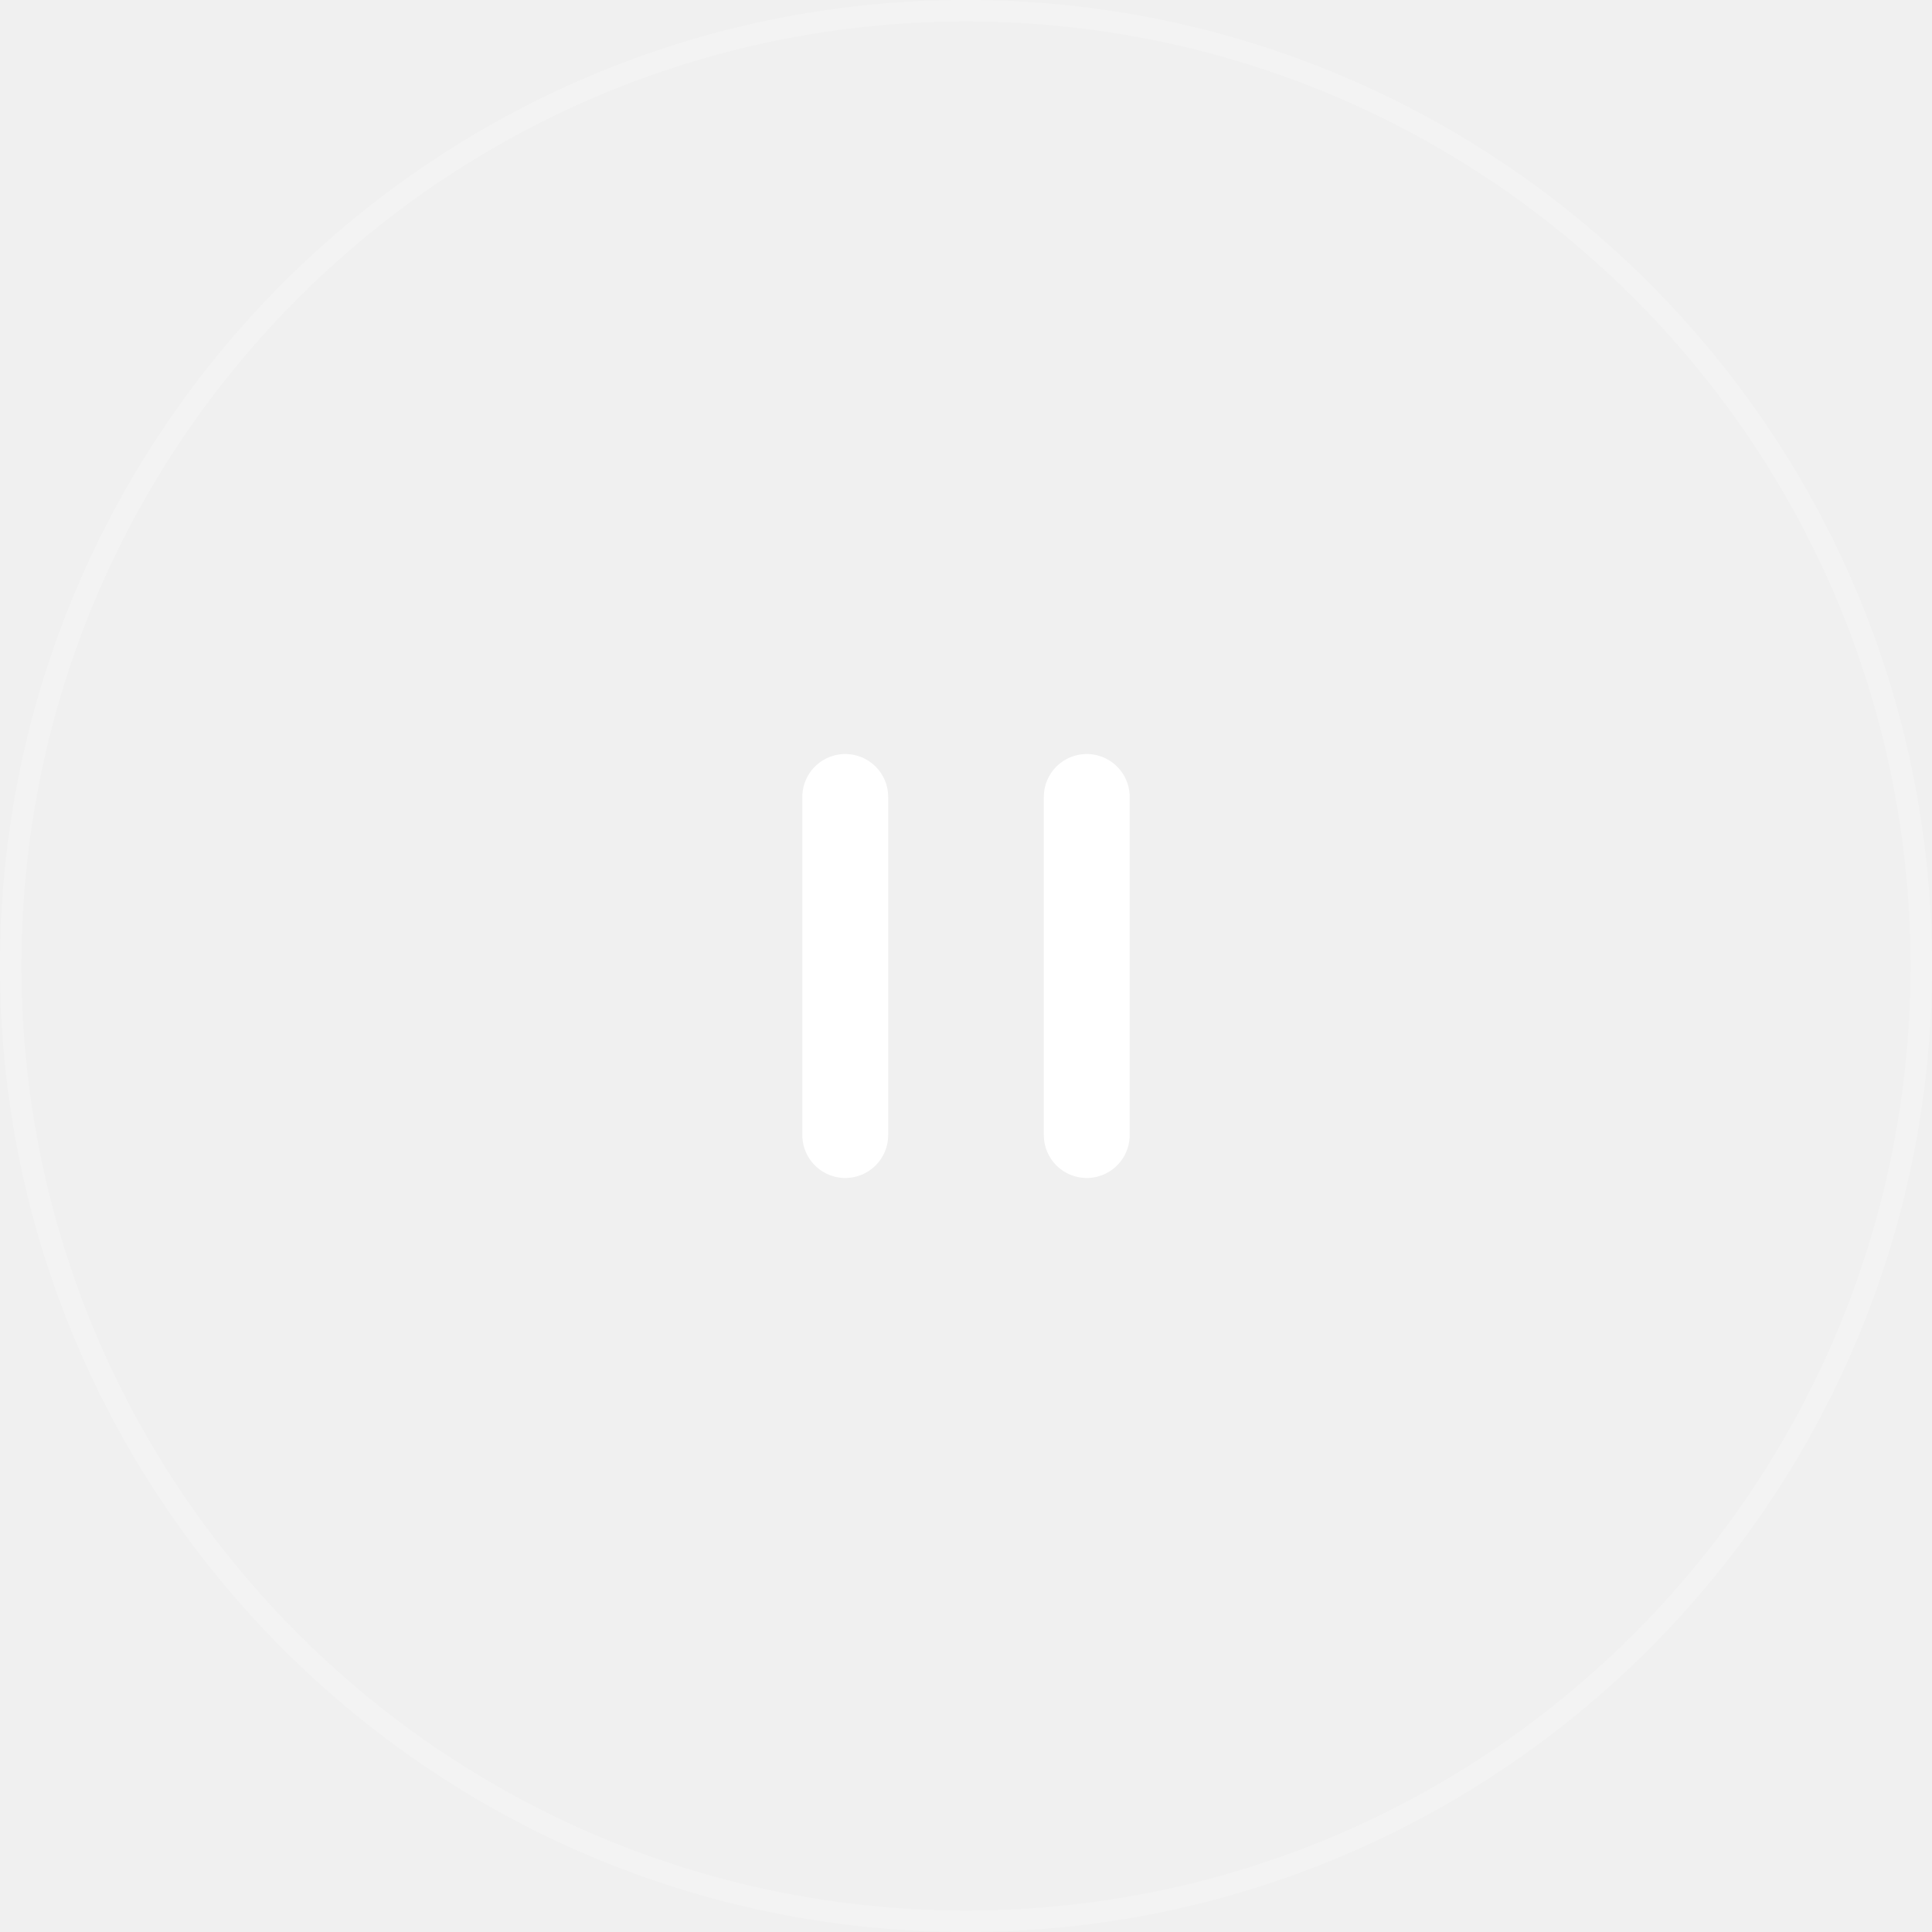
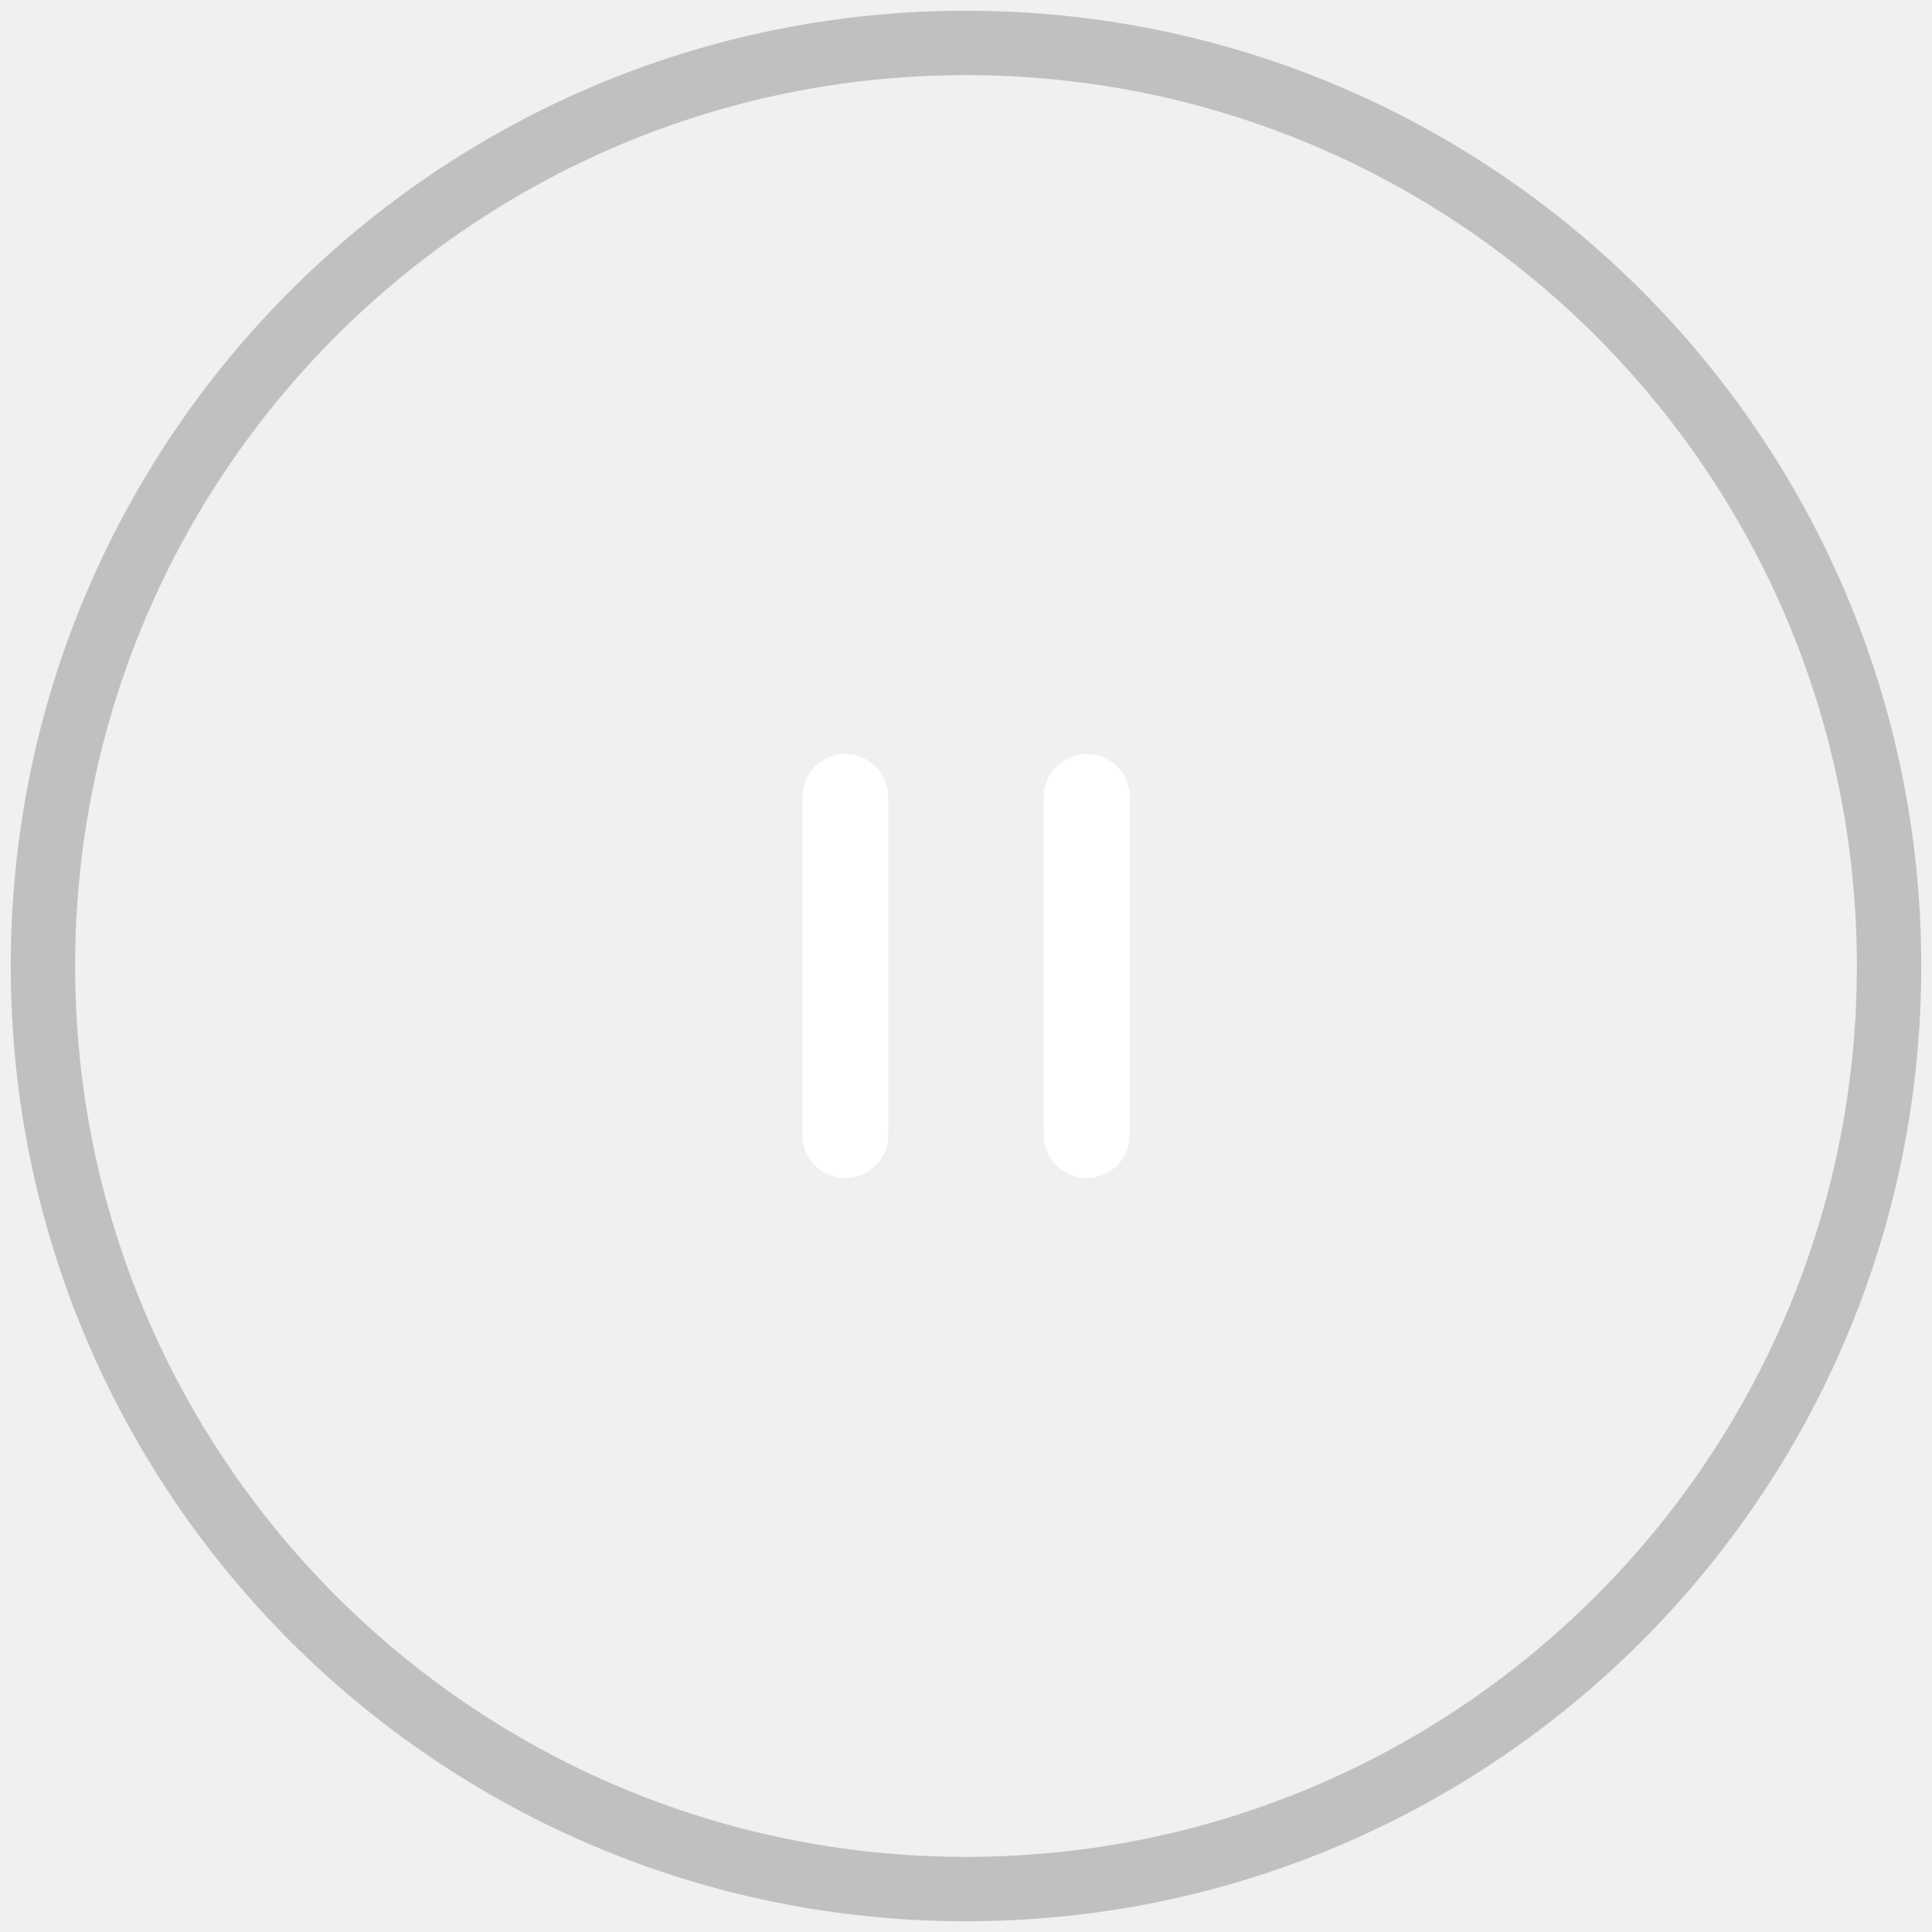
<svg xmlns="http://www.w3.org/2000/svg" width="90px" height="90px" viewBox="0 0 90 90" version="1.1">
  <g id="页面-1" stroke="none" stroke-width="1" fill="none" fill-rule="evenodd">
    <g id="歌库-播放详情页-车载版-暗色" transform="translate(-142, -524)">
      <g id="编组-11" transform="translate(142, 524)">
-         <rect id="矩形备份-2" stroke="#FFFFFF" opacity="0.2" x="0.5" y="0.5" width="89" height="89" rx="44.5" />
+         <rect stroke="#000000" opacity="0.2" x="2" y="2" width="86" height="86" rx="44.5" stroke-width="3" />
        <g id="编组" transform="translate(31.5, 31.5)">
          <rect id="矩形" fill-opacity="0.01" fill="#FFFFFF" fill-rule="nonzero" x="0" y="0" width="27" height="27" />
          <line x1="7.875" y1="5.625" x2="7.875" y2="21.375" id="路径" stroke="#FFFFFF" stroke-width="4" stroke-linecap="round" stroke-linejoin="round" />
          <line x1="19.125" y1="5.625" x2="19.125" y2="21.375" id="路径" stroke="#FFFFFF" stroke-width="4" stroke-linecap="round" stroke-linejoin="round" />
        </g>
      </g>
    </g>
  </g>
</svg>
